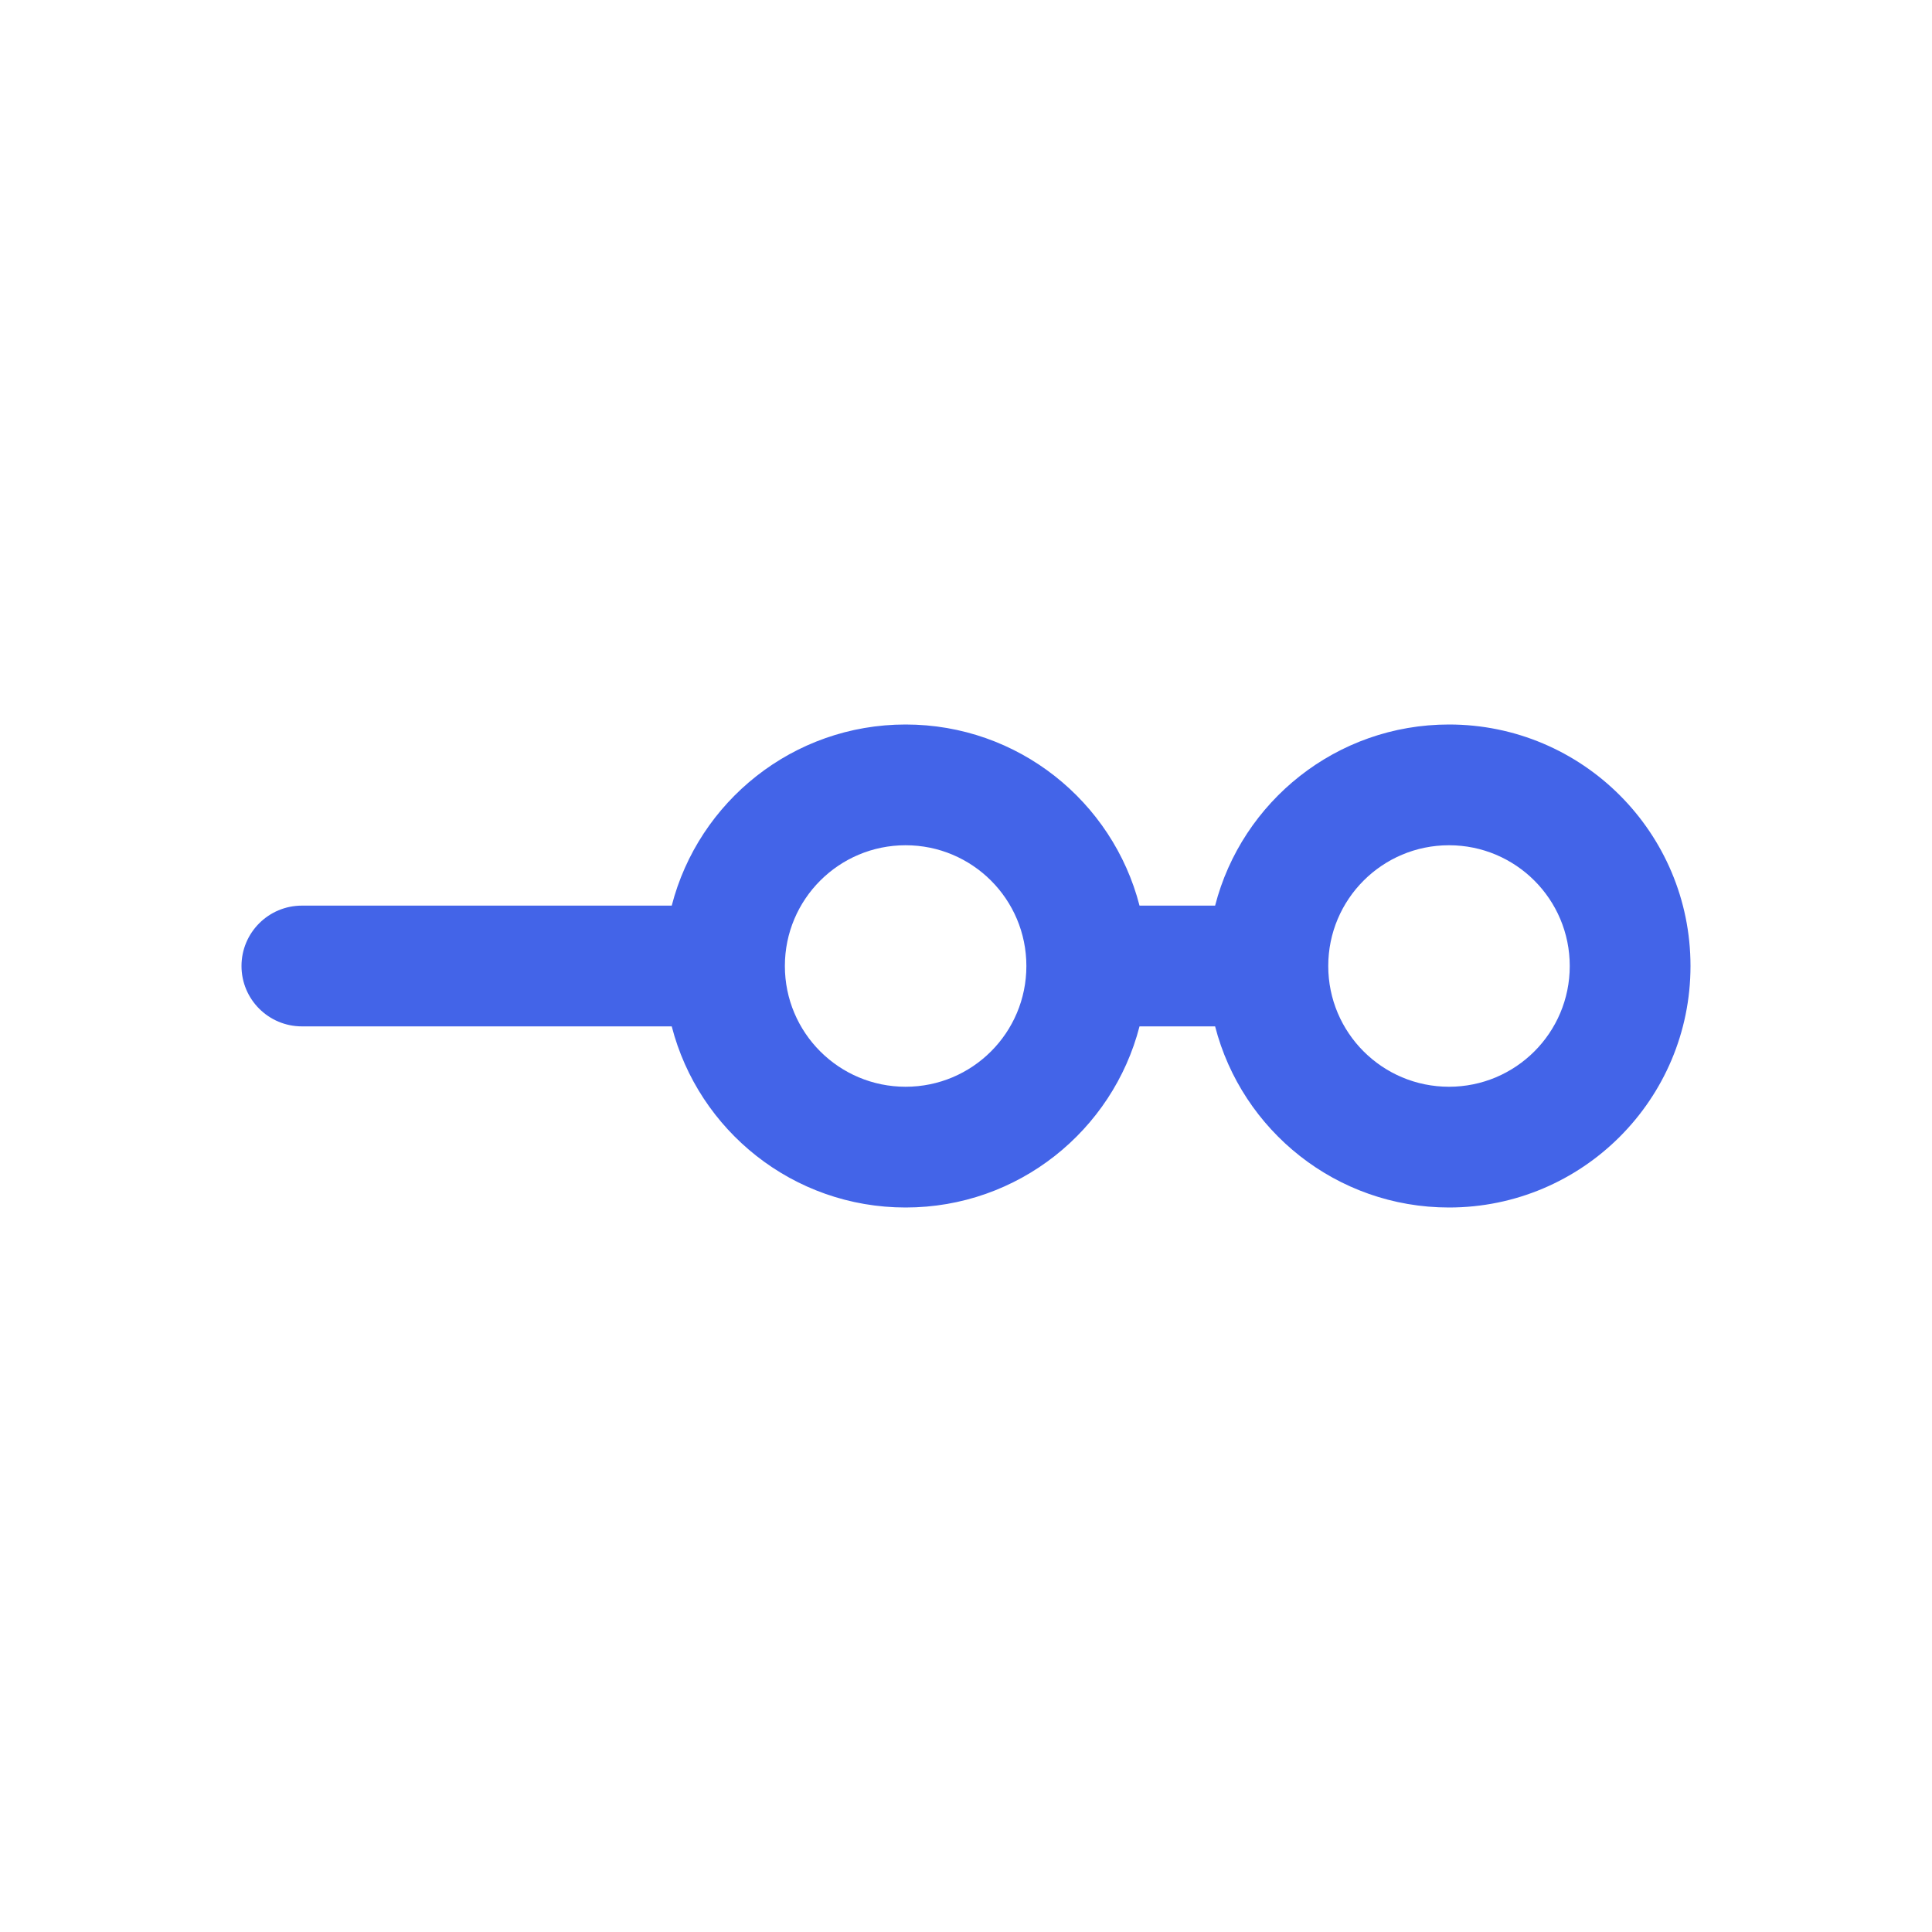
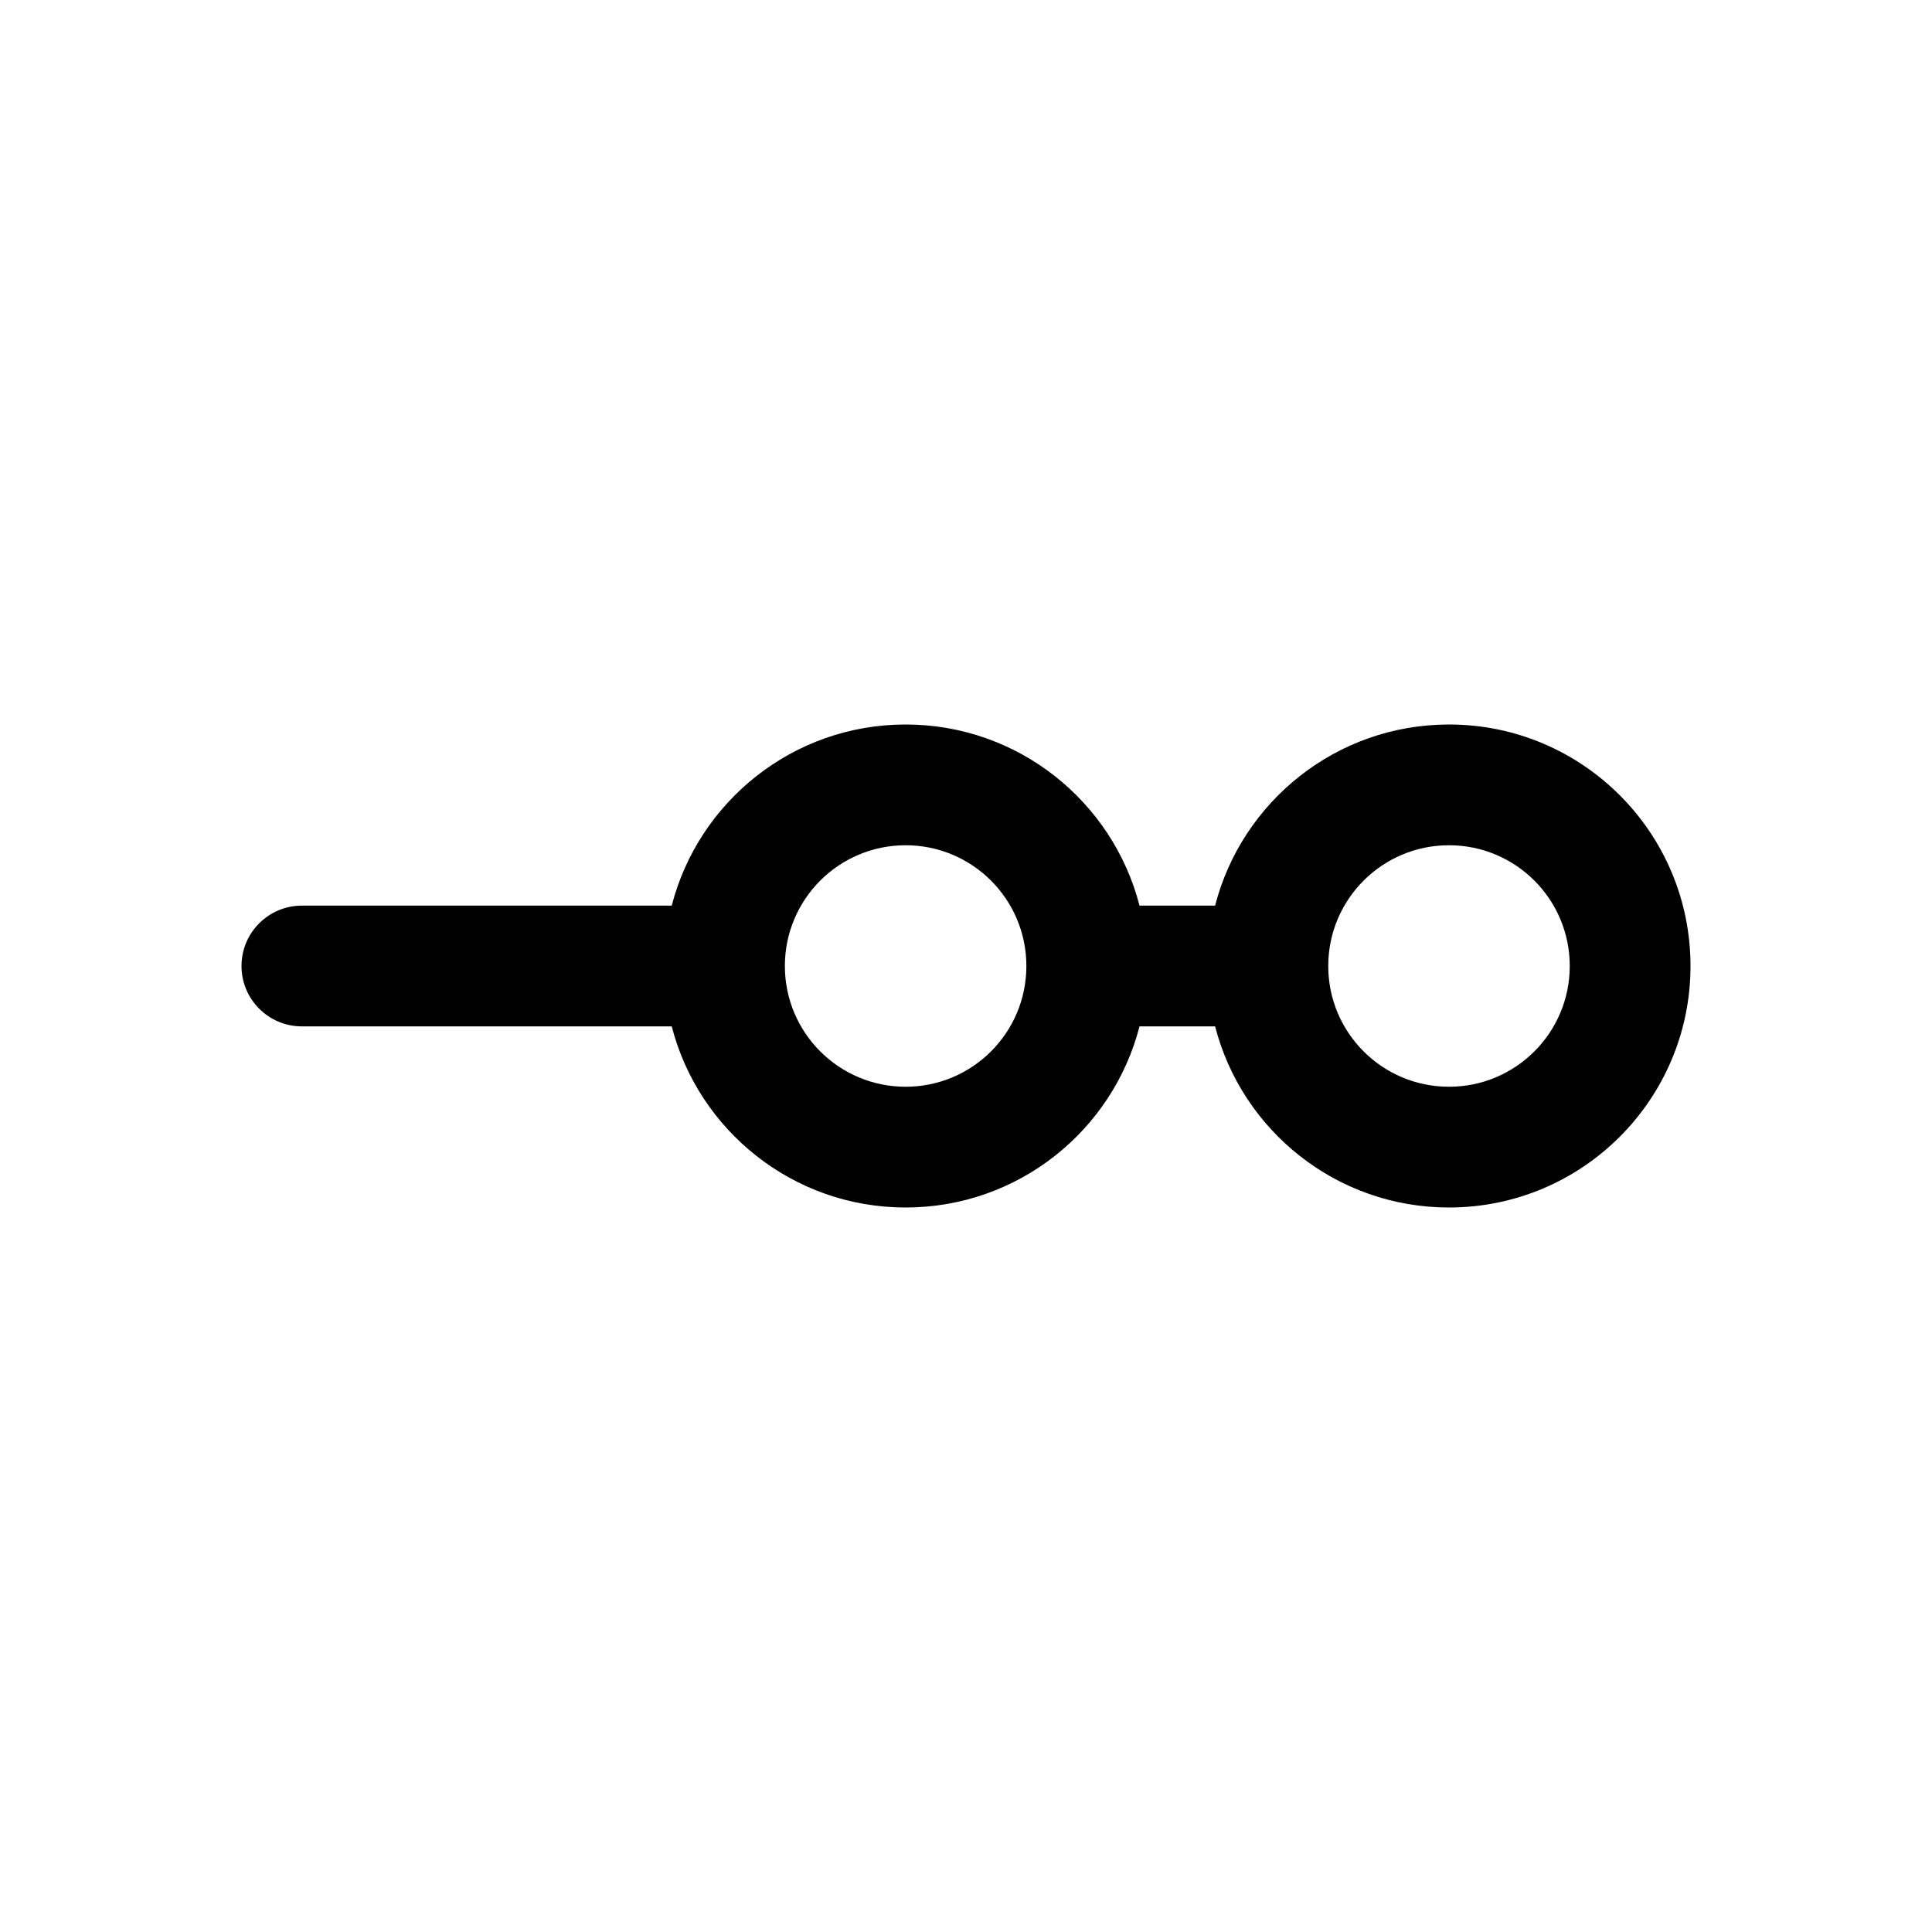
<svg xmlns="http://www.w3.org/2000/svg" width="32" height="32" viewBox="0 0 32 32" fill="none">
-   <path fill-rule="evenodd" clip-rule="evenodd" d="M13 16C13 14.895 13.895 14 15 14C16.105 14 17 14.895 17 16C17 17.105 16.105 18 15 18C13.895 18 13 17.105 13 16ZM11.126 17C11.57 18.725 13.136 20 15 20C16.864 20 18.43 18.725 18.874 17H20.126C20.57 18.725 22.136 20 24 20C26.209 20 28 18.209 28 16C28 13.791 26.209 12 24 12C22.136 12 20.57 13.275 20.126 15H18.874C18.43 13.275 16.864 12 15 12C13.136 12 11.57 13.275 11.126 15H5C4.448 15 4 15.448 4 16C4 16.552 4.448 17 5 17H11.126ZM24 18C22.895 18 22 17.105 22 16C22 14.895 22.895 14 24 14C25.105 14 26 14.895 26 16C26 17.105 25.105 18 24 18Z" fill="#4364E8" />
+   <path fill-rule="evenodd" clip-rule="evenodd" d="M13 16C13 14.895 13.895 14 15 14C16.105 14 17 14.895 17 16C17 17.105 16.105 18 15 18C13.895 18 13 17.105 13 16ZM11.126 17C11.57 18.725 13.136 20 15 20C16.864 20 18.43 18.725 18.874 17H20.126C20.57 18.725 22.136 20 24 20C26.209 20 28 18.209 28 16C28 13.791 26.209 12 24 12C22.136 12 20.57 13.275 20.126 15H18.874C18.43 13.275 16.864 12 15 12C13.136 12 11.57 13.275 11.126 15H5C4.448 15 4 15.448 4 16C4 16.552 4.448 17 5 17H11.126ZM24 18C22.895 18 22 17.105 22 16C22 14.895 22.895 14 24 14C25.105 14 26 14.895 26 16C26 17.105 25.105 18 24 18Z" fill="#000000" />
</svg>
